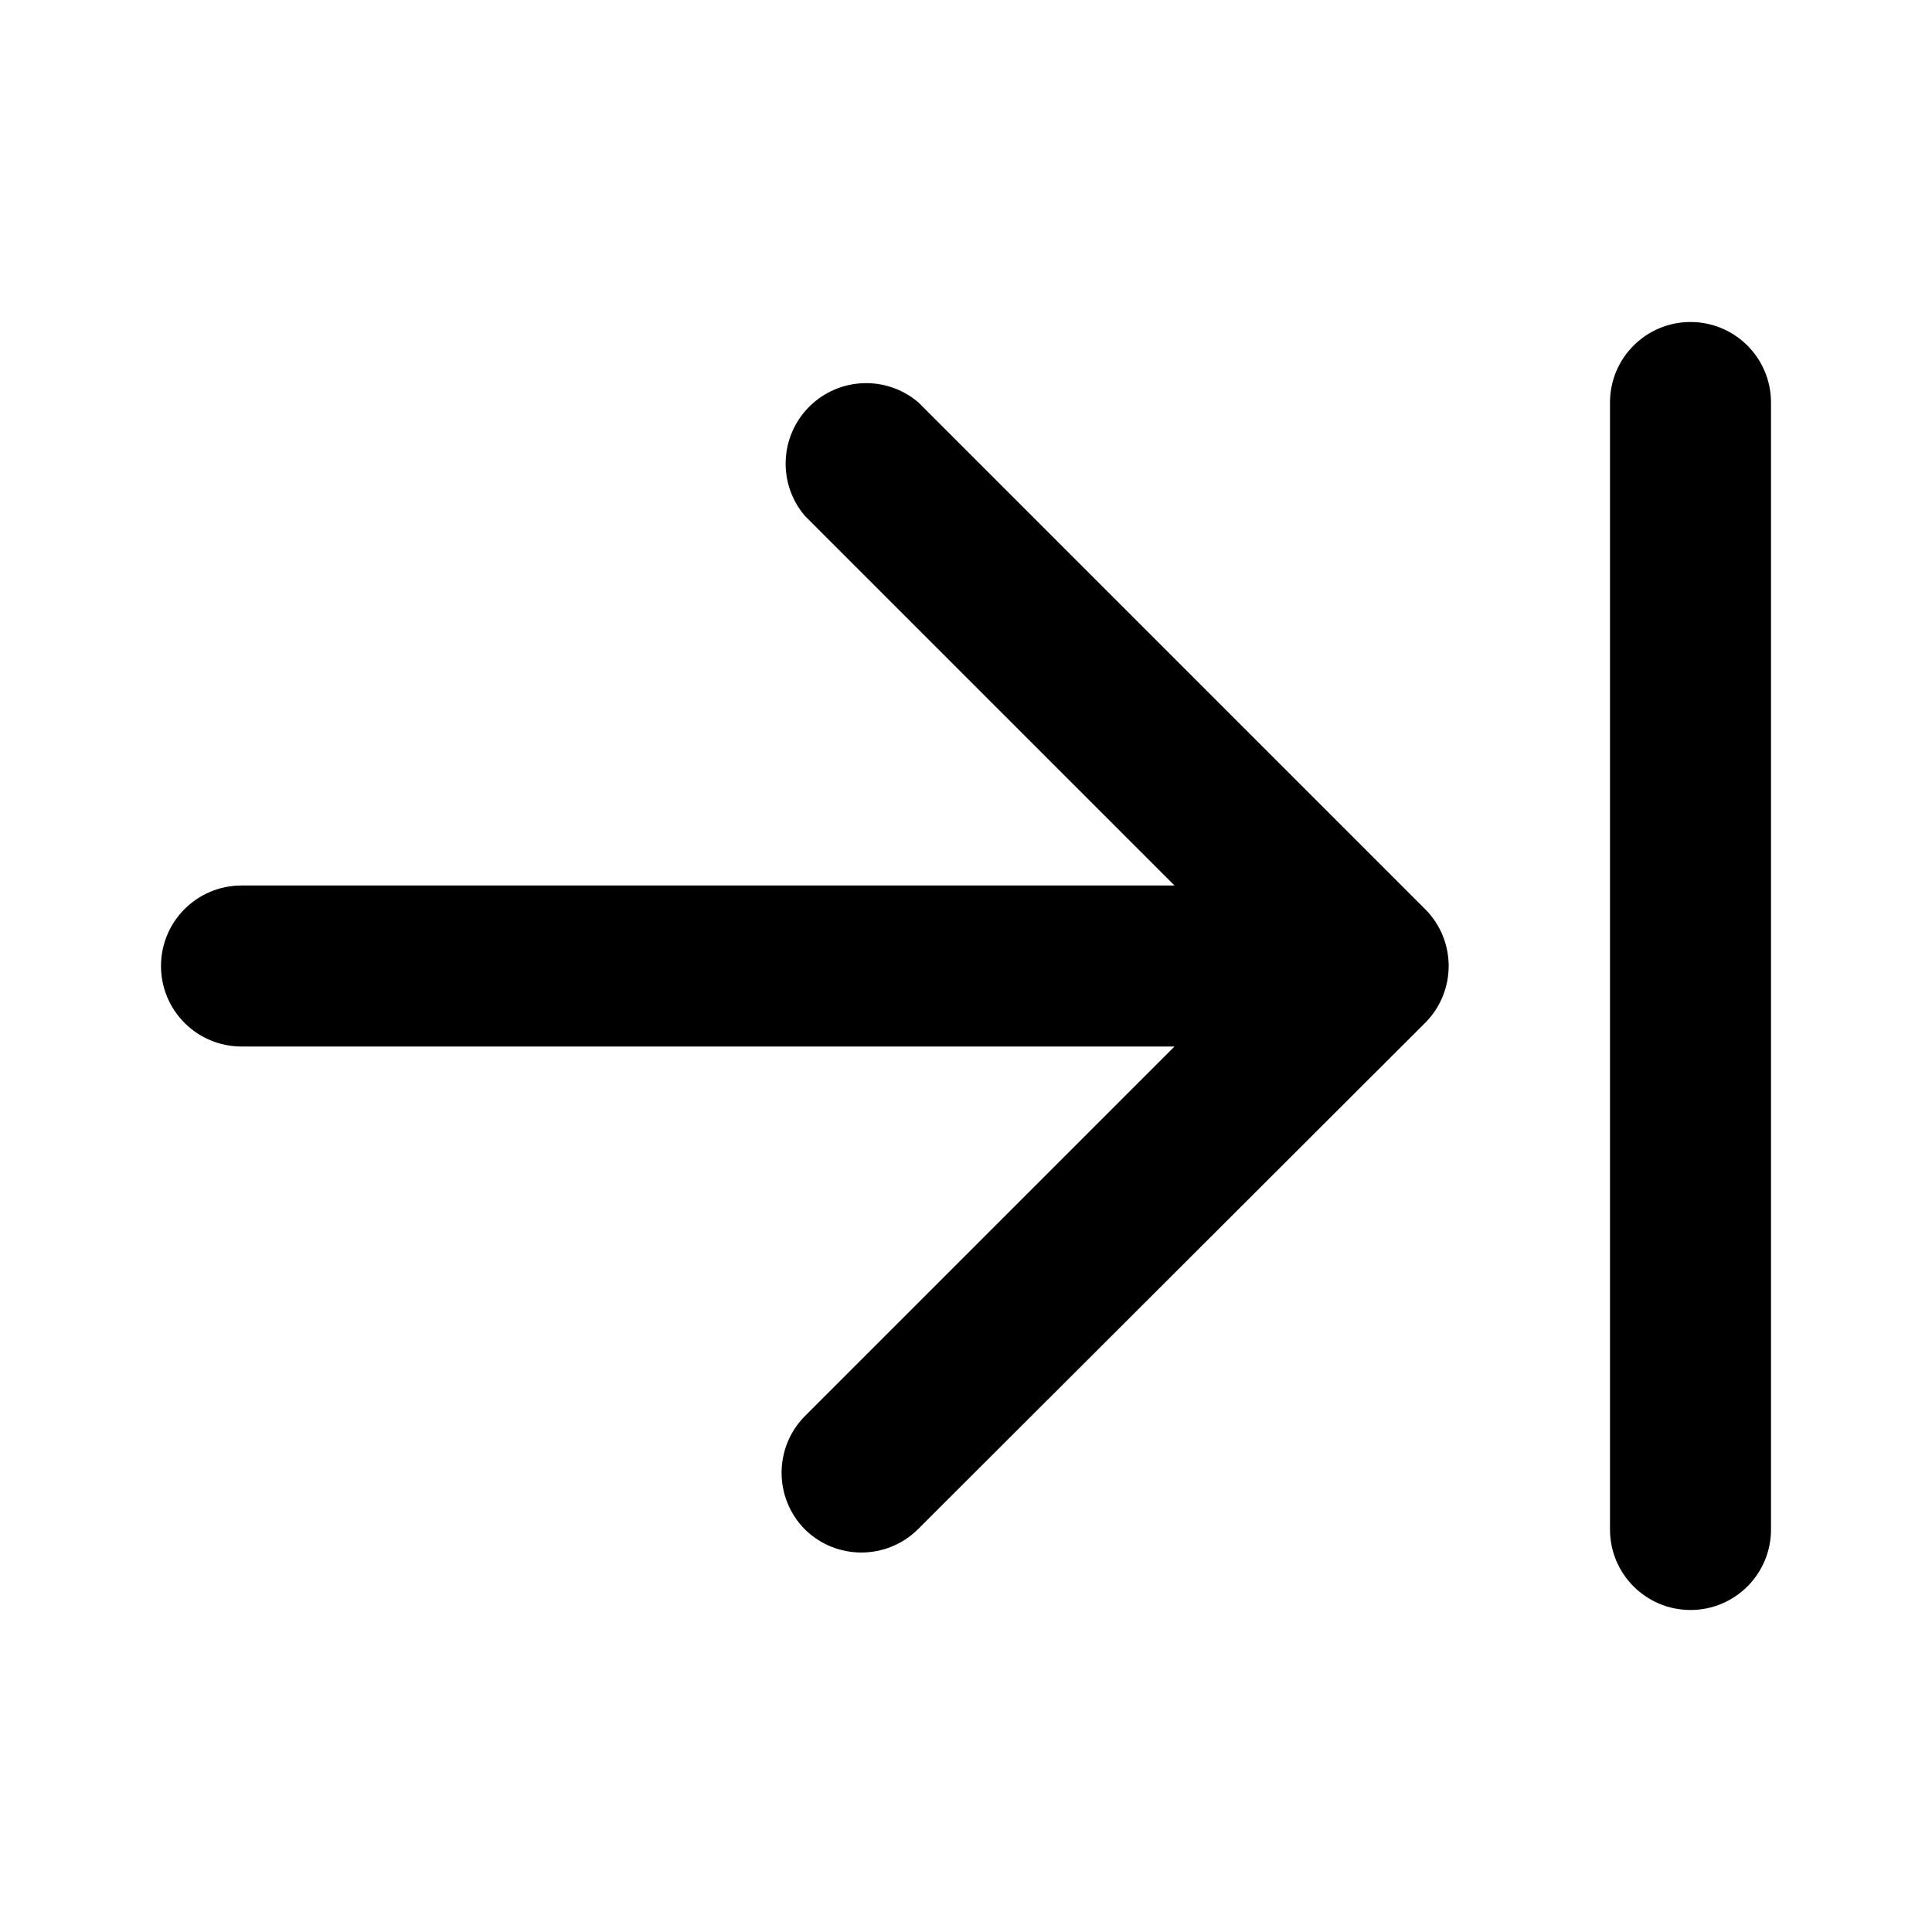
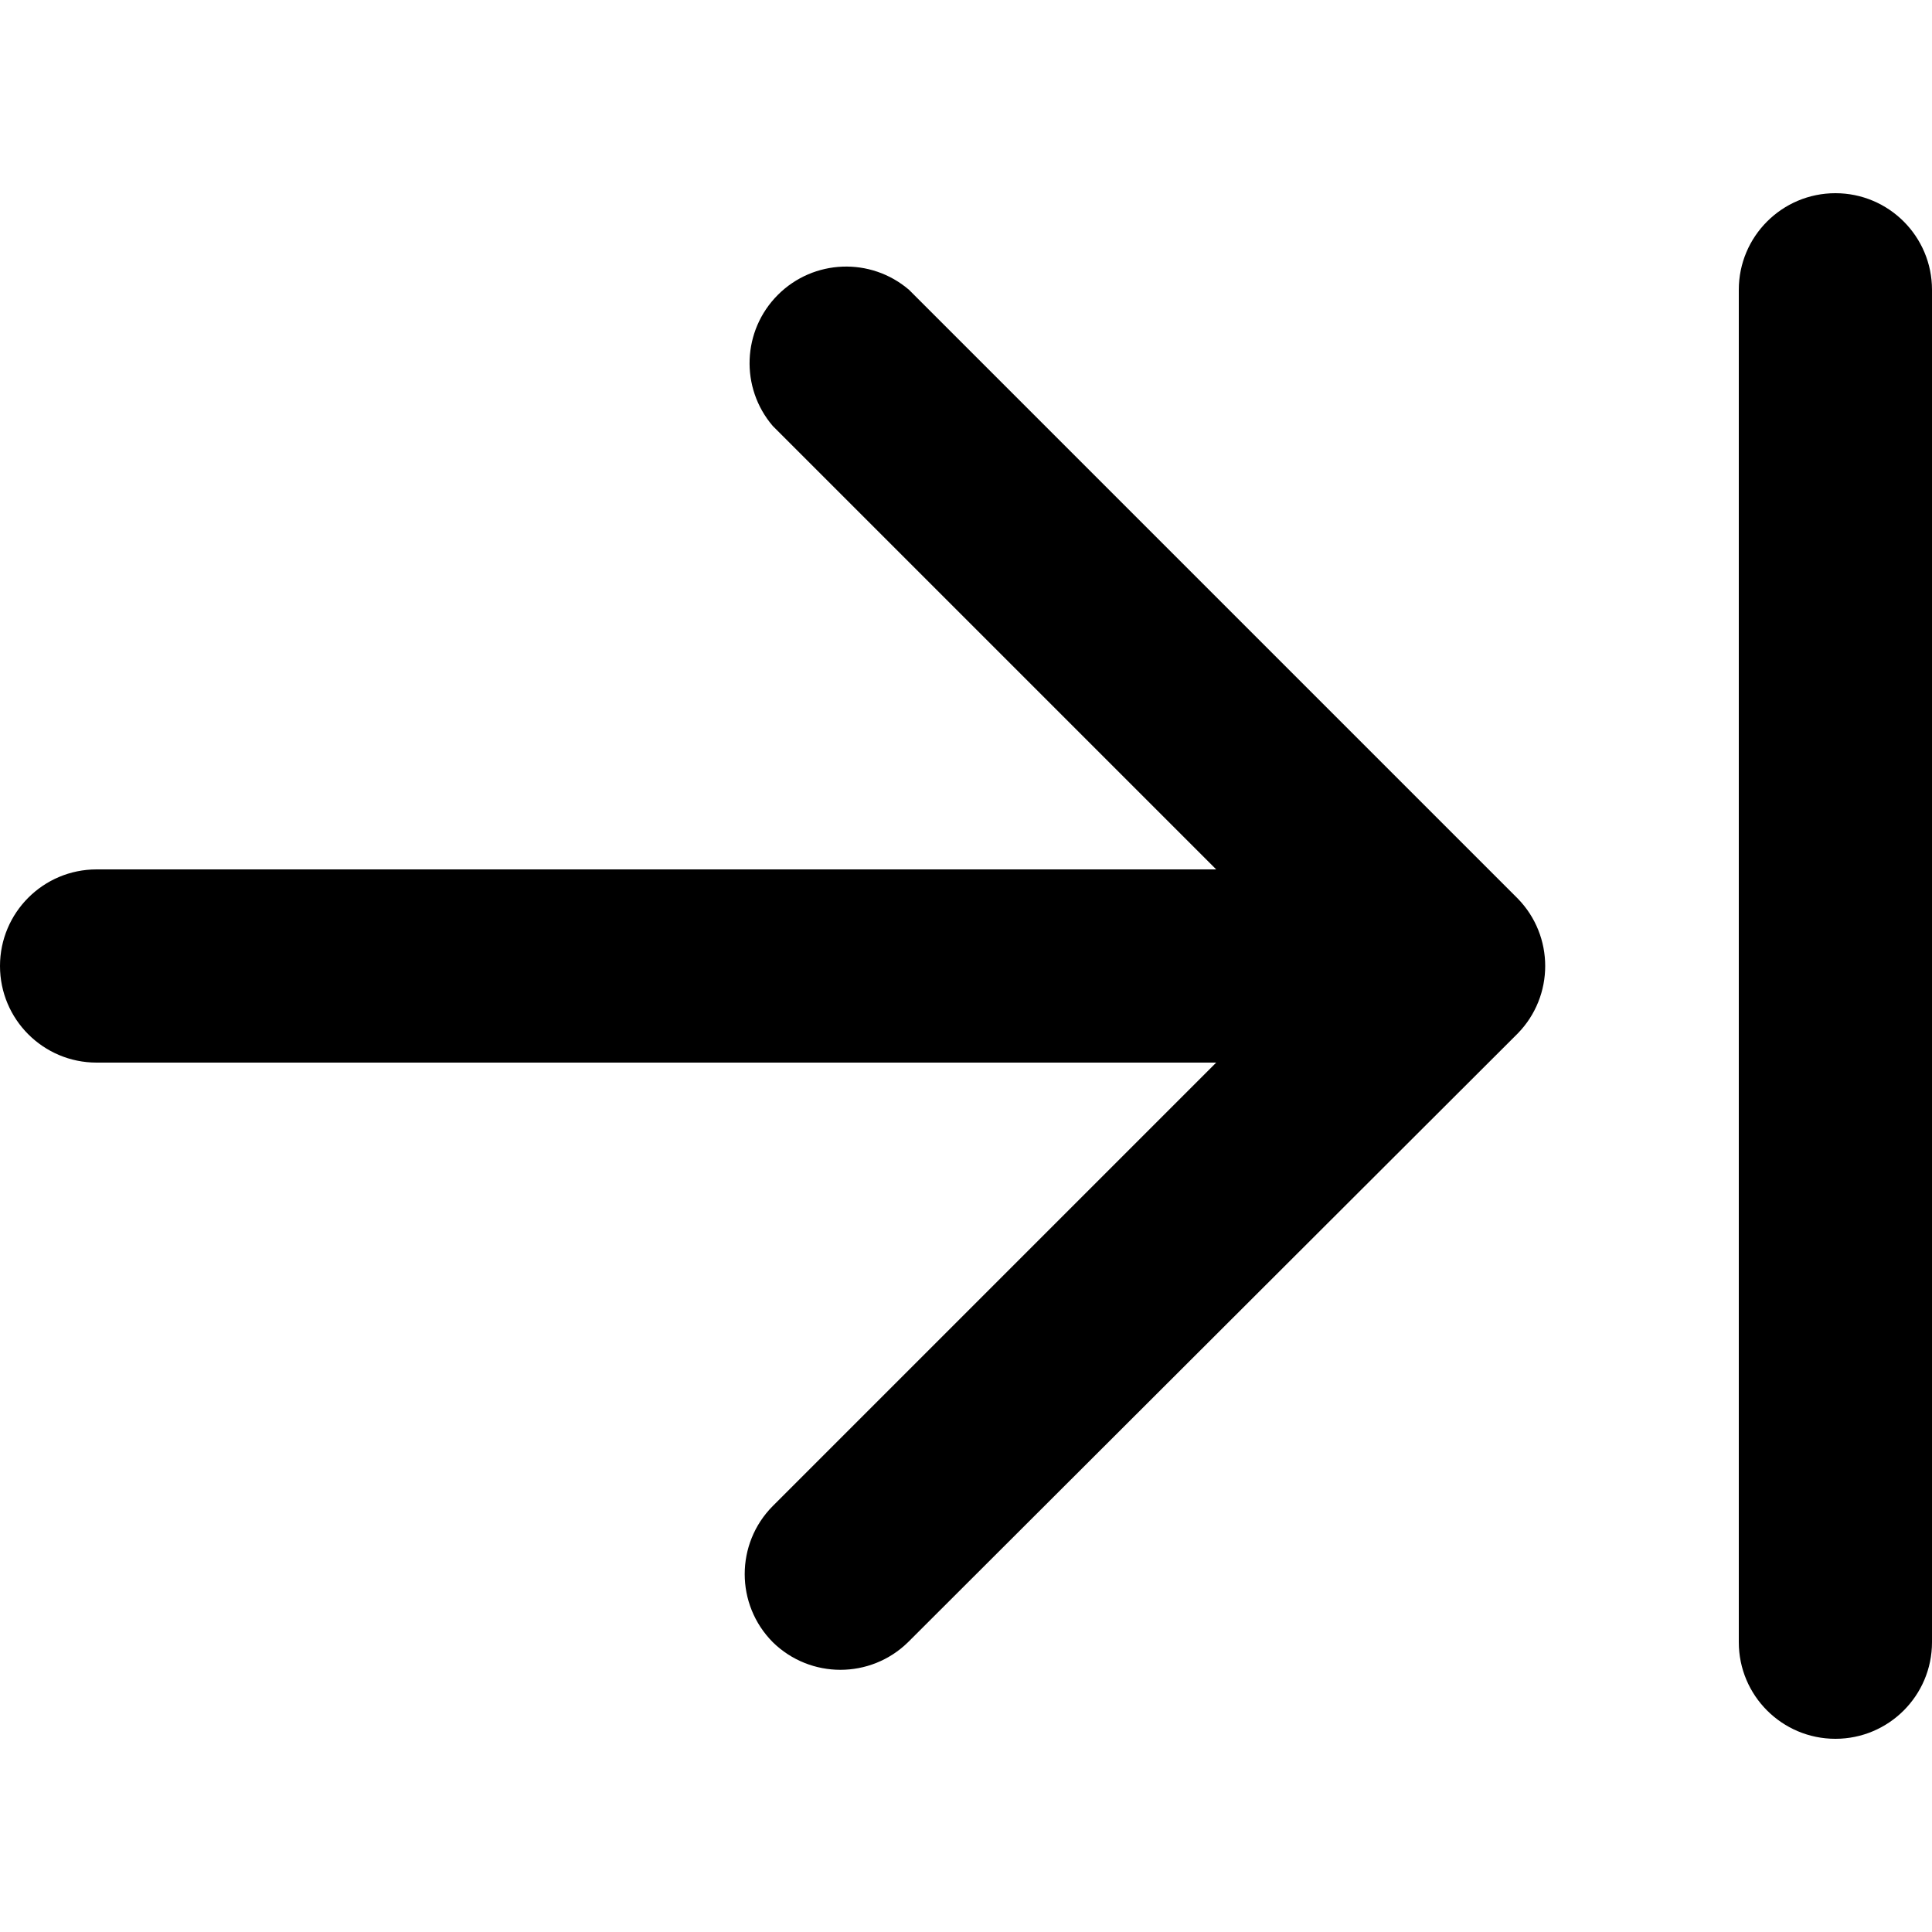
- <svg xmlns="http://www.w3.org/2000/svg" viewBox="0 0 24 24" fill="currentColor">
-   <path d="M21 20a1 1 0 0 0 1-1V5a1 1 0 1 0-2 0v14a1 1 0 0 0 1 1Zm-11-1a1 1 0 0 1 0-1.41L14.59 13H3a1 1 0 1 1 0-2h11.59L10 6.41A1 1 0 0 1 11.41 5l6.3 6.3a1 1 0 0 1 0 1.4L11.4 19a1 1 0 0 1-1.4 0Z" />
+ <svg xmlns="http://www.w3.org/2000/svg" viewBox="0 0 20 20" fill="currentColor">
+   <path d="M19 18a1 1 0 0 0 1-1V3a1 1 0 1 0-2 0v14a1 1 0 0 0 1 1ZM8 17a1 1 0 0 1 0-1.41L12.59 11H1a1 1 0 1 1 0-2h11.59L8 4.41A1 1 0 0 1 9.41 3l6.3 6.3a1 1 0 0 1 0 1.4L9.4 17A1 1 0 0 1 8 17Z" />
</svg>
